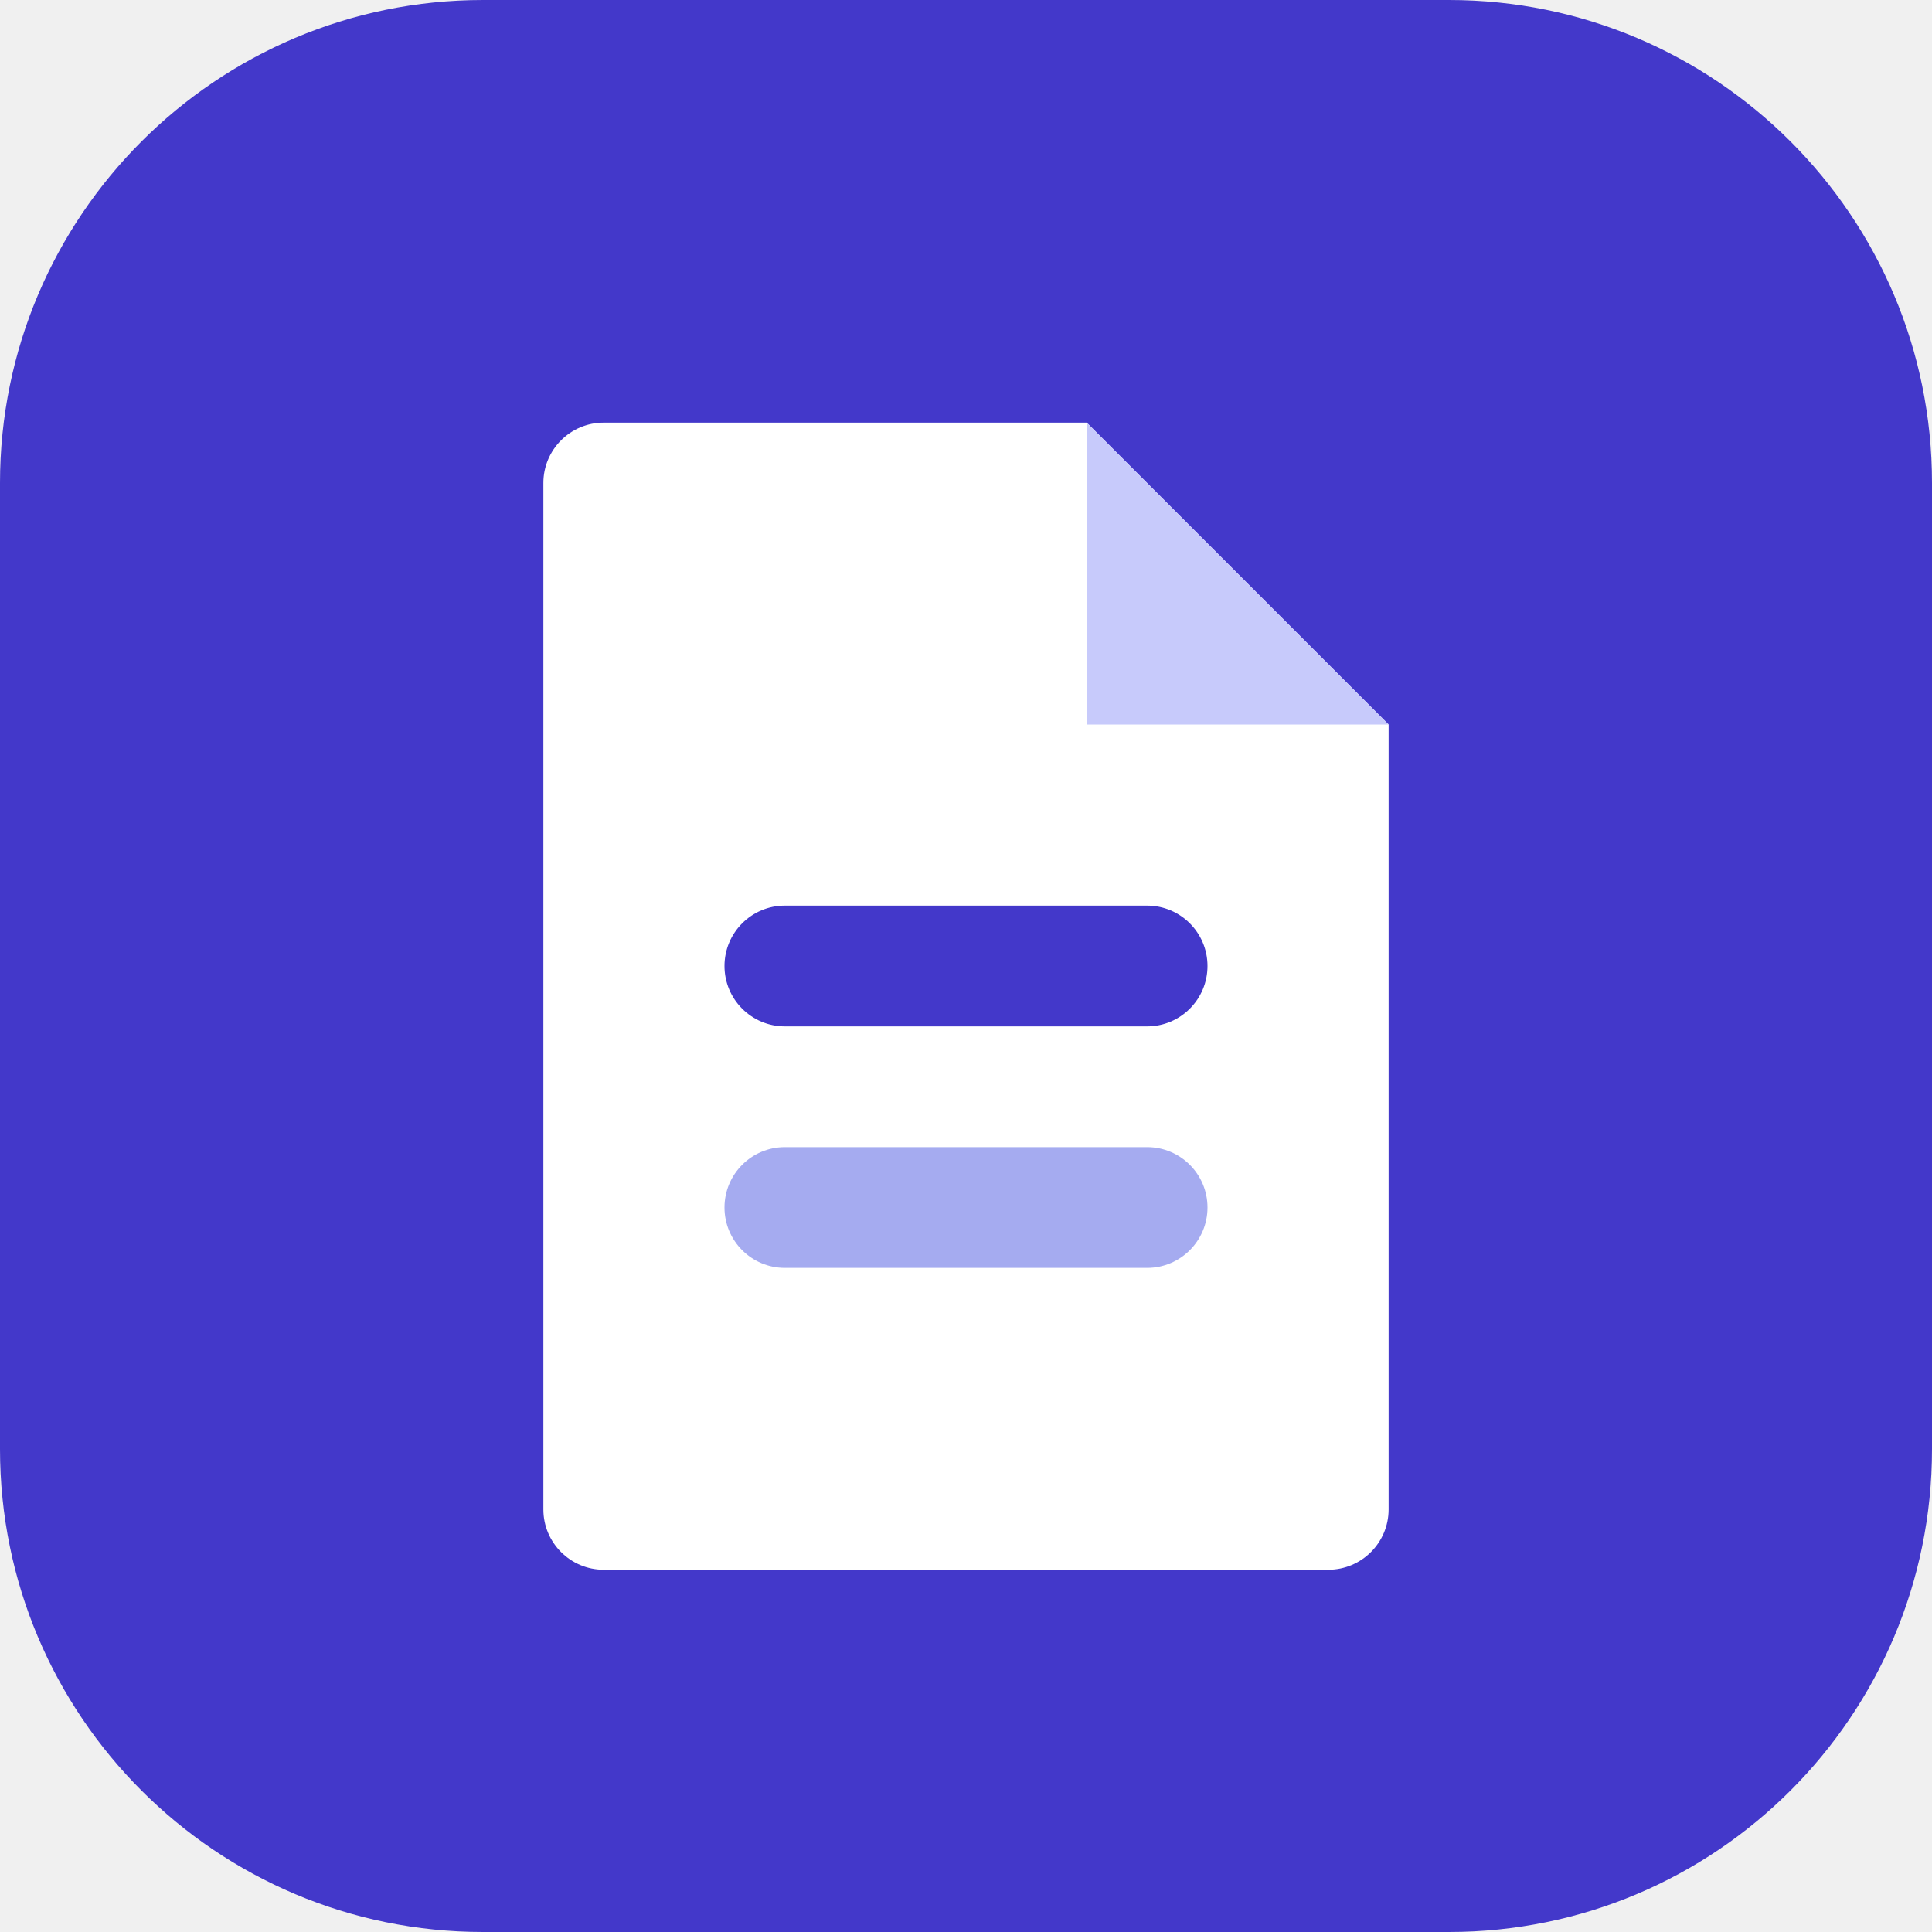
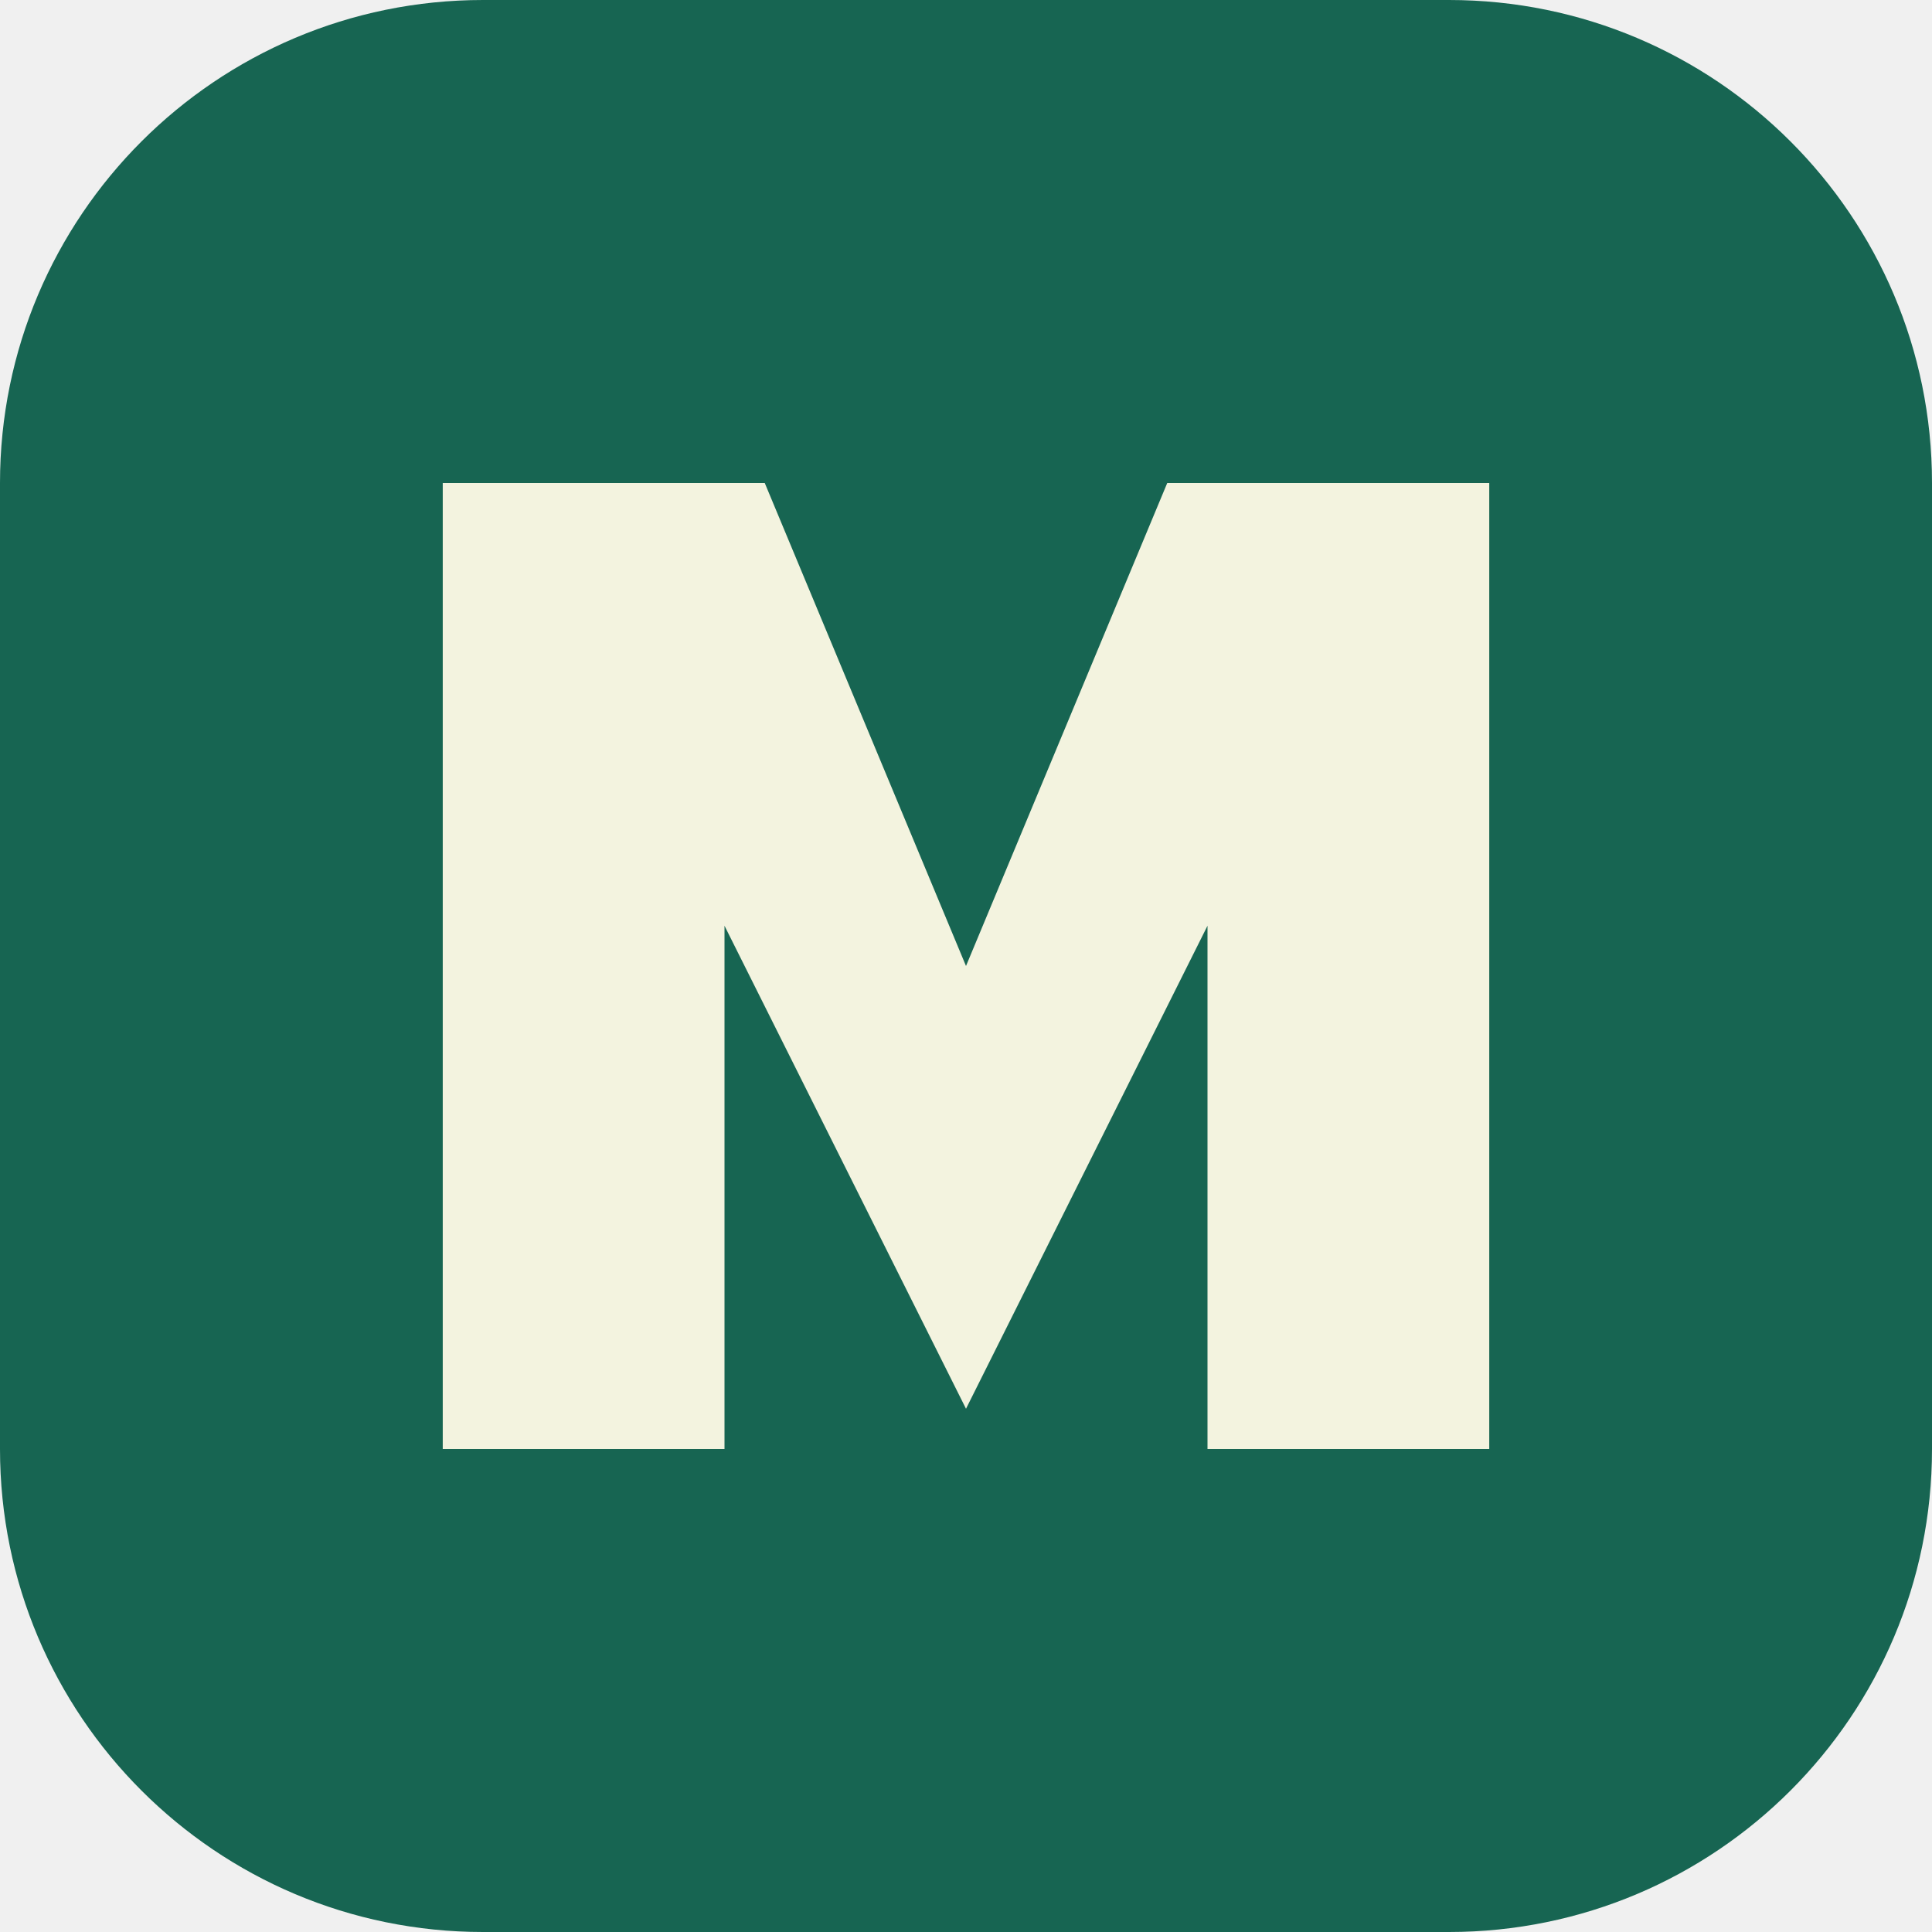
- <svg xmlns="http://www.w3.org/2000/svg" viewBox="0 0 32 32" role="img" aria-label="Minuta">
-   <rect width="32" height="32" rx="8" fill="#4338ca" />
-   <path d="M10 7h8l5 5v13a1 1 0 0 1-1 1H10a1 1 0 0 1-1-1V8a1 1 0 0 1 1-1z" fill="#fff" />
-   <path d="M18 7v5h5" fill="#c7cafb" />
-   <rect x="12" y="15" width="8" height="2" rx="1" fill="#4338ca" />
-   <rect x="12" y="19" width="8" height="2" rx="1" fill="#a5abf0" />
+ <svg xmlns="http://www.w3.org/2000/svg" viewBox="0 0 48 48">
+   <rect width="48" height="48" rx="12" fill="#176552" />
+   <path d="M11 36V12h8l5 12 5-12h8v24h-7V23l-6 12-6-12v13h-7Z" fill="#f3f3df" />
</svg>
